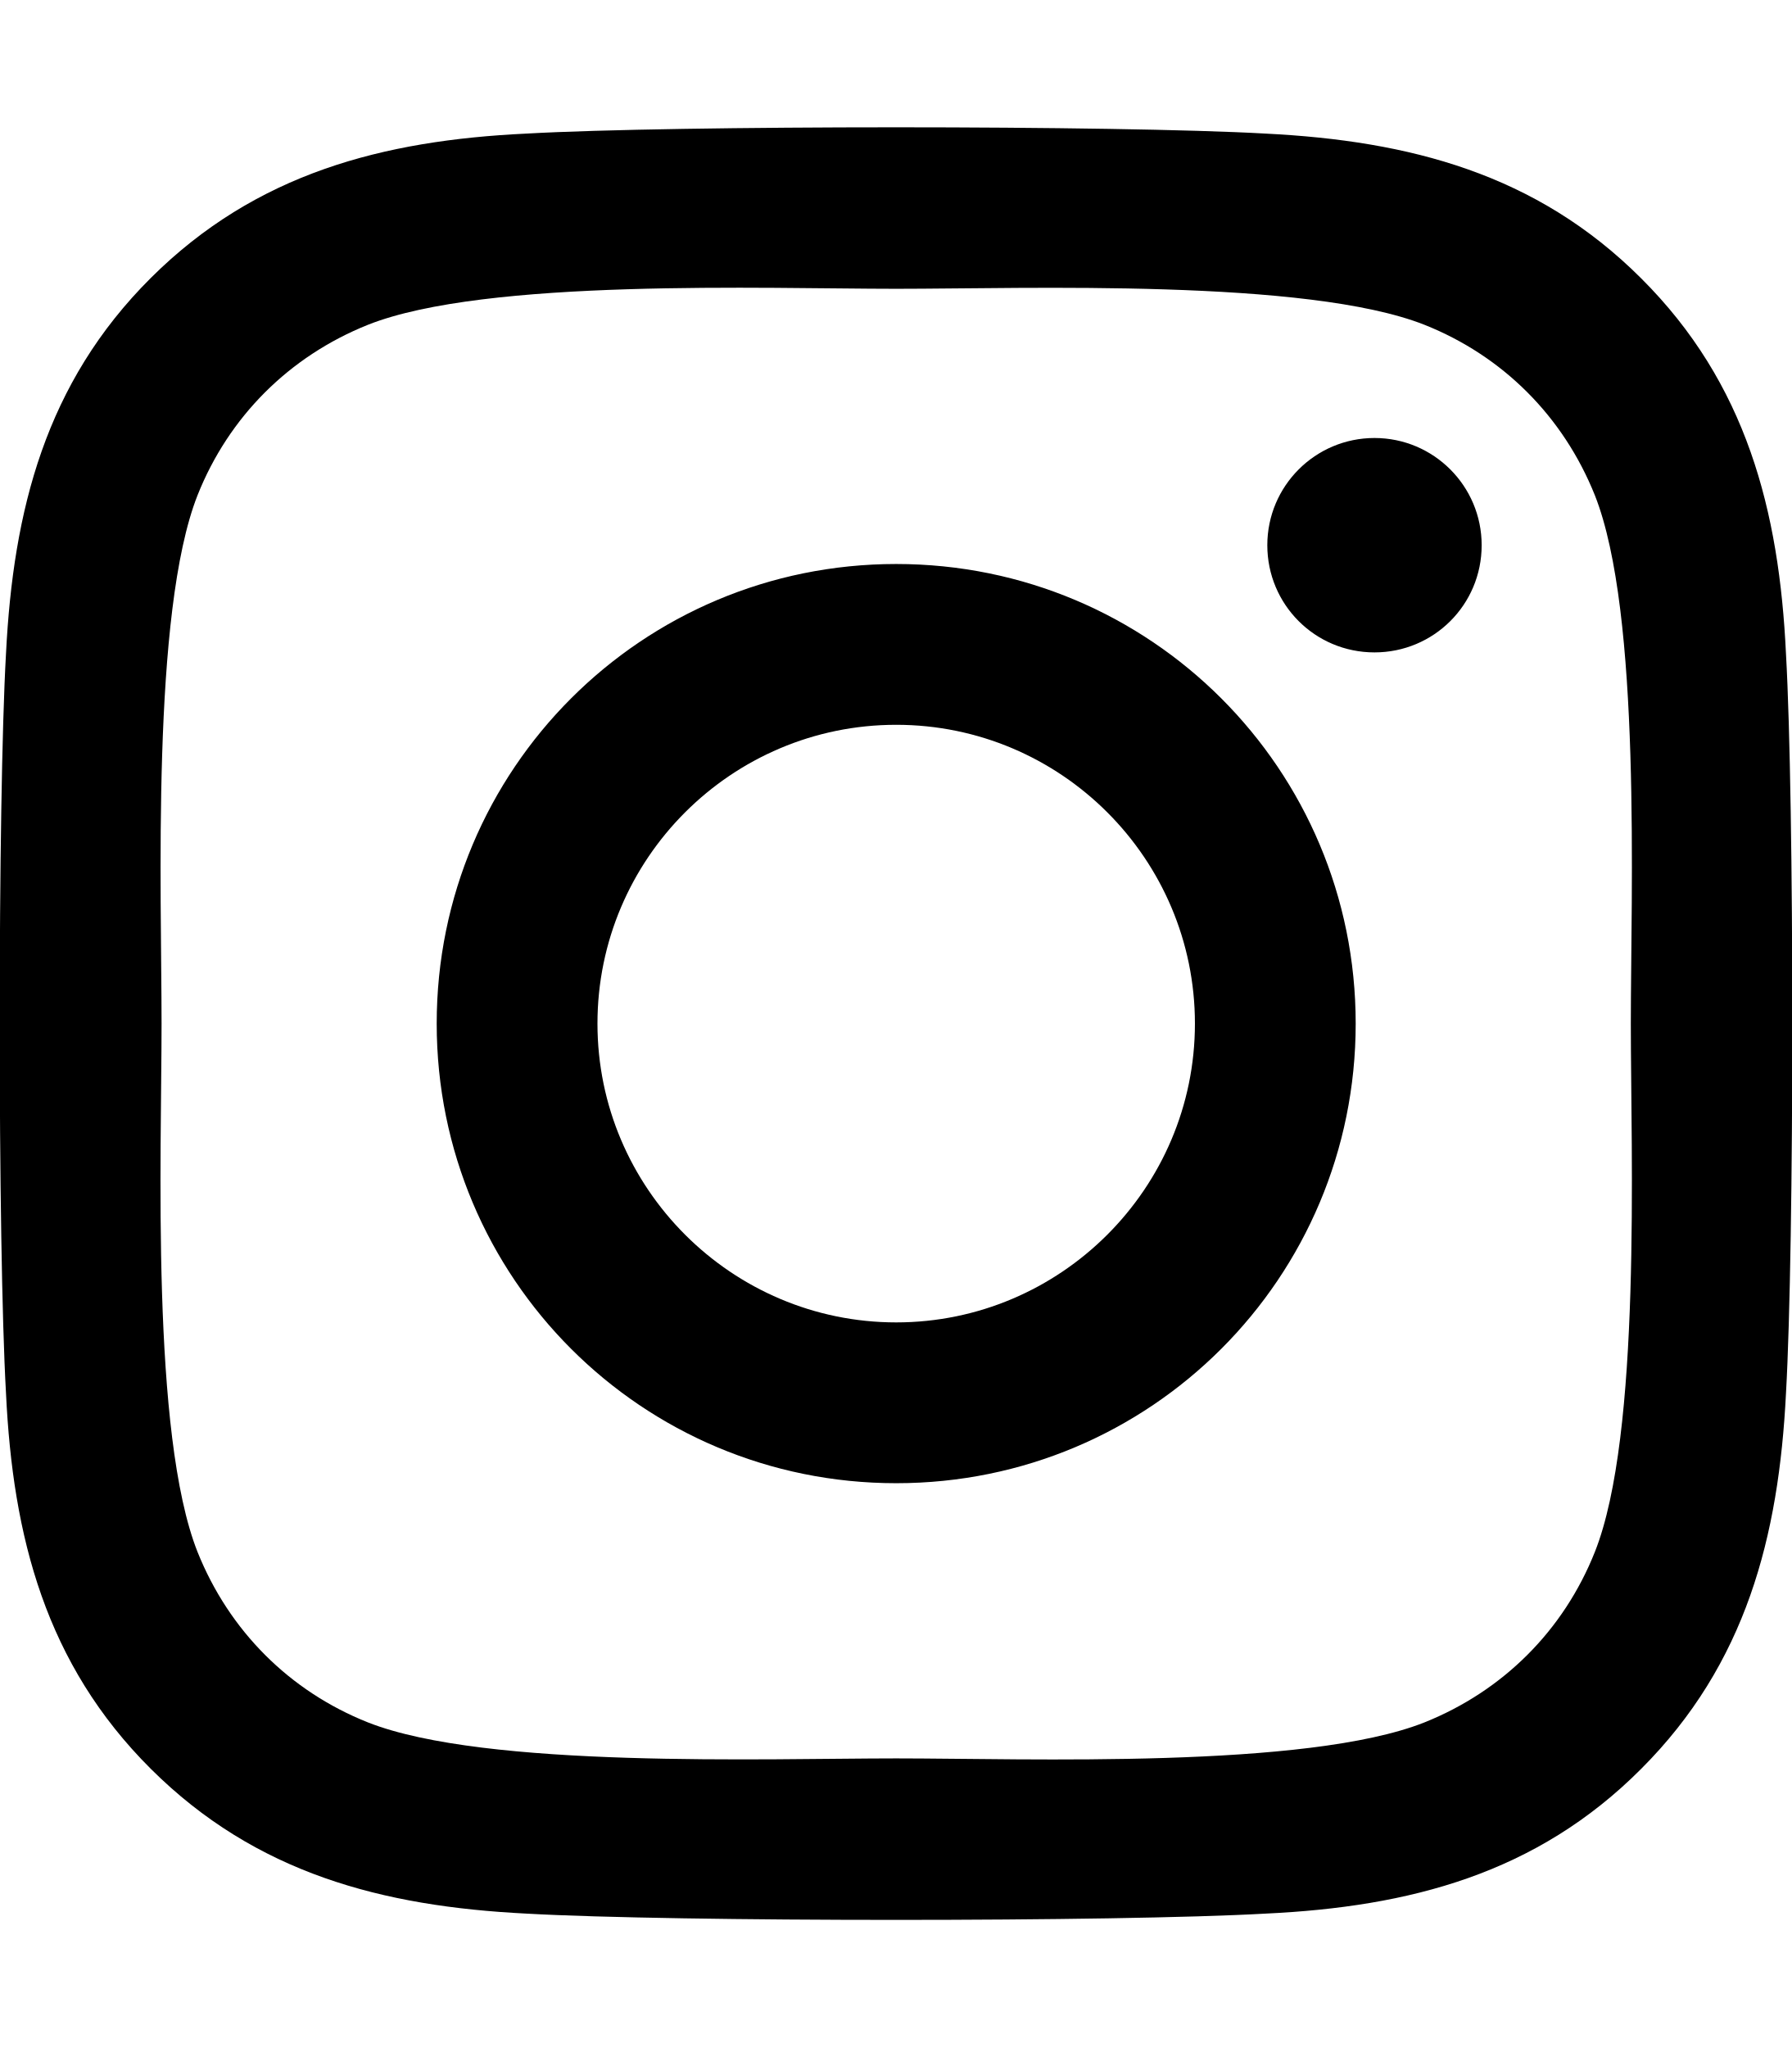
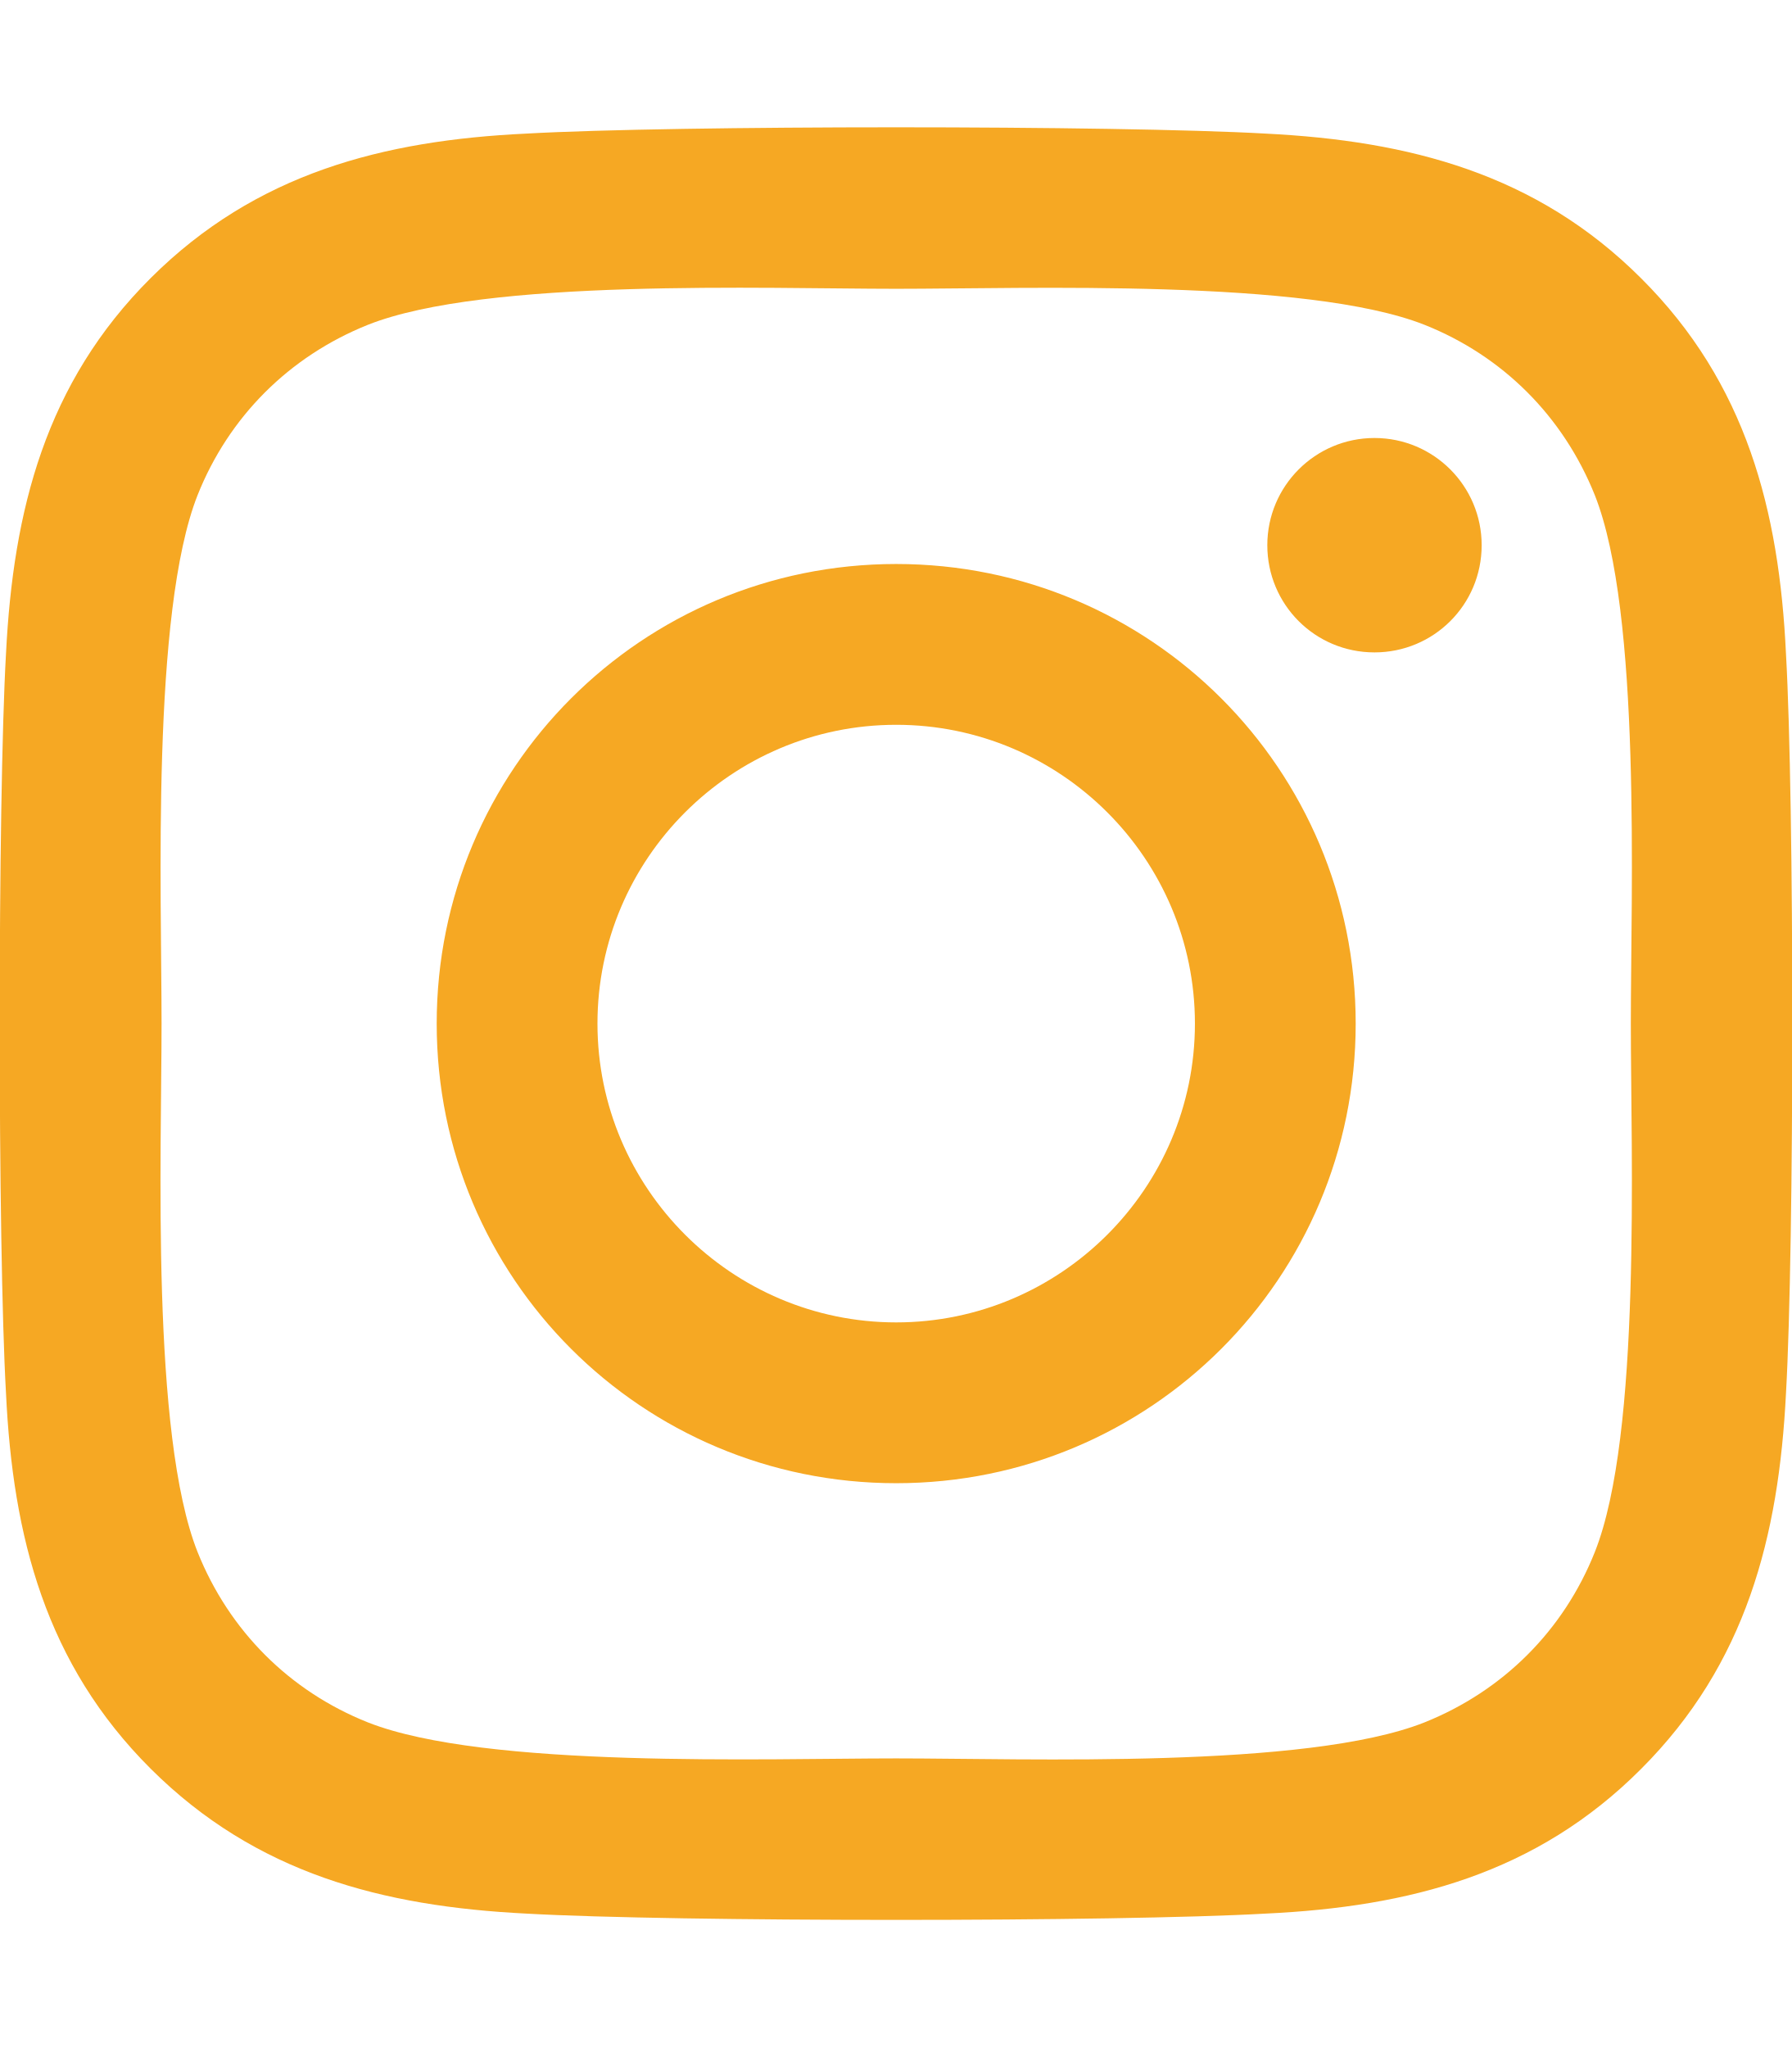
- <svg xmlns="http://www.w3.org/2000/svg" viewBox="0 0 448 512">
-   <path d="M224.1 141c-63.6 0-114.9 51.3-114.9 114.9s51.3 114.9 114.9 114.9S339 319.5 339 255.9 287.7 141 224.1 141zm0 189.6c-41.1 0-74.7-33.5-74.7-74.7s33.5-74.7 74.7-74.7 74.7 33.5 74.7 74.7-33.6 74.7-74.7 74.7zm146.4-194.3c0 14.9-12 26.8-26.8 26.8-14.9 0-26.8-12-26.8-26.8s12-26.8 26.8-26.8 26.8 12 26.8 26.8zm76.1 27.2c-1.7-35.9-9.9-67.7-36.2-93.9-26.2-26.2-58-34.4-93.9-36.2-37-2.1-147.9-2.1-184.9 0-35.8 1.7-67.6 9.9-93.9 36.1s-34.4 58-36.2 93.9c-2.1 37-2.1 147.9 0 184.9 1.7 35.9 9.9 67.7 36.2 93.9s58 34.4 93.9 36.2c37 2.1 147.9 2.1 184.9 0 35.9-1.7 67.7-9.9 93.9-36.2 26.2-26.2 34.4-58 36.2-93.9 2.1-37 2.1-147.8 0-184.8zM398.8 388c-7.8 19.6-22.9 34.7-42.6 42.6-29.5 11.7-99.5 9-132.1 9s-102.7 2.6-132.1-9c-19.6-7.8-34.7-22.9-42.6-42.6-11.7-29.5-9-99.5-9-132.1s-2.6-102.7 9-132.1c7.8-19.6 22.9-34.7 42.6-42.6 29.5-11.7 99.5-9 132.1-9s102.7-2.6 132.1 9c19.6 7.8 34.7 22.9 42.6 42.6 11.7 29.5 9 99.5 9 132.1s2.7 102.7-9 132.1z" />
+ <svg xmlns="http://www.w3.org/2000/svg" version="1.1" id="Layer_1" x="0px" y="0px" viewBox="0 0 448 512" style="enable-background:new 0 0 448 512;" xml:space="preserve">
+   <style type="text/css">
+ 	.st0{fill:#F6A823;}
+ </style>
+   <path class="st0" d="M224.1,141c-63.6,0-114.9,51.3-114.9,114.9s51.3,114.9,114.9,114.9S339,319.5,339,255.9S287.7,141,224.1,141z   M224.1,330.6c-41.1,0-74.7-33.5-74.7-74.7s33.5-74.7,74.7-74.7s74.7,33.5,74.7,74.7S265.2,330.6,224.1,330.6L224.1,330.6z   M370.5,136.3c0,14.9-12,26.8-26.8,26.8c-14.9,0-26.8-12-26.8-26.8s12-26.8,26.8-26.8S370.5,121.5,370.5,136.3z M446.6,163.5  c-1.7-35.9-9.9-67.7-36.2-93.9c-26.2-26.2-58-34.4-93.9-36.2c-37-2.1-147.9-2.1-184.9,0C95.8,35.1,64,43.3,37.7,69.5  s-34.4,58-36.2,93.9c-2.1,37-2.1,147.9,0,184.9c1.7,35.9,9.9,67.7,36.2,93.9s58,34.4,93.9,36.2c37,2.1,147.9,2.1,184.9,0  c35.9-1.7,67.7-9.9,93.9-36.2c26.2-26.2,34.4-58,36.2-93.9C448.7,311.3,448.7,200.5,446.6,163.5L446.6,163.5z M398.8,388  c-7.8,19.6-22.9,34.7-42.6,42.6c-29.5,11.7-99.5,9-132.1,9s-102.7,2.6-132.1-9c-19.6-7.8-34.7-22.9-42.6-42.6  c-11.7-29.5-9-99.5-9-132.1s-2.6-102.7,9-132.1c7.8-19.6,22.9-34.7,42.6-42.6c29.5-11.7,99.5-9,132.1-9s102.7-2.6,132.1,9  c19.6,7.8,34.7,22.9,42.6,42.6c11.7,29.5,9,99.5,9,132.1S410.5,358.6,398.8,388z" />
</svg>
